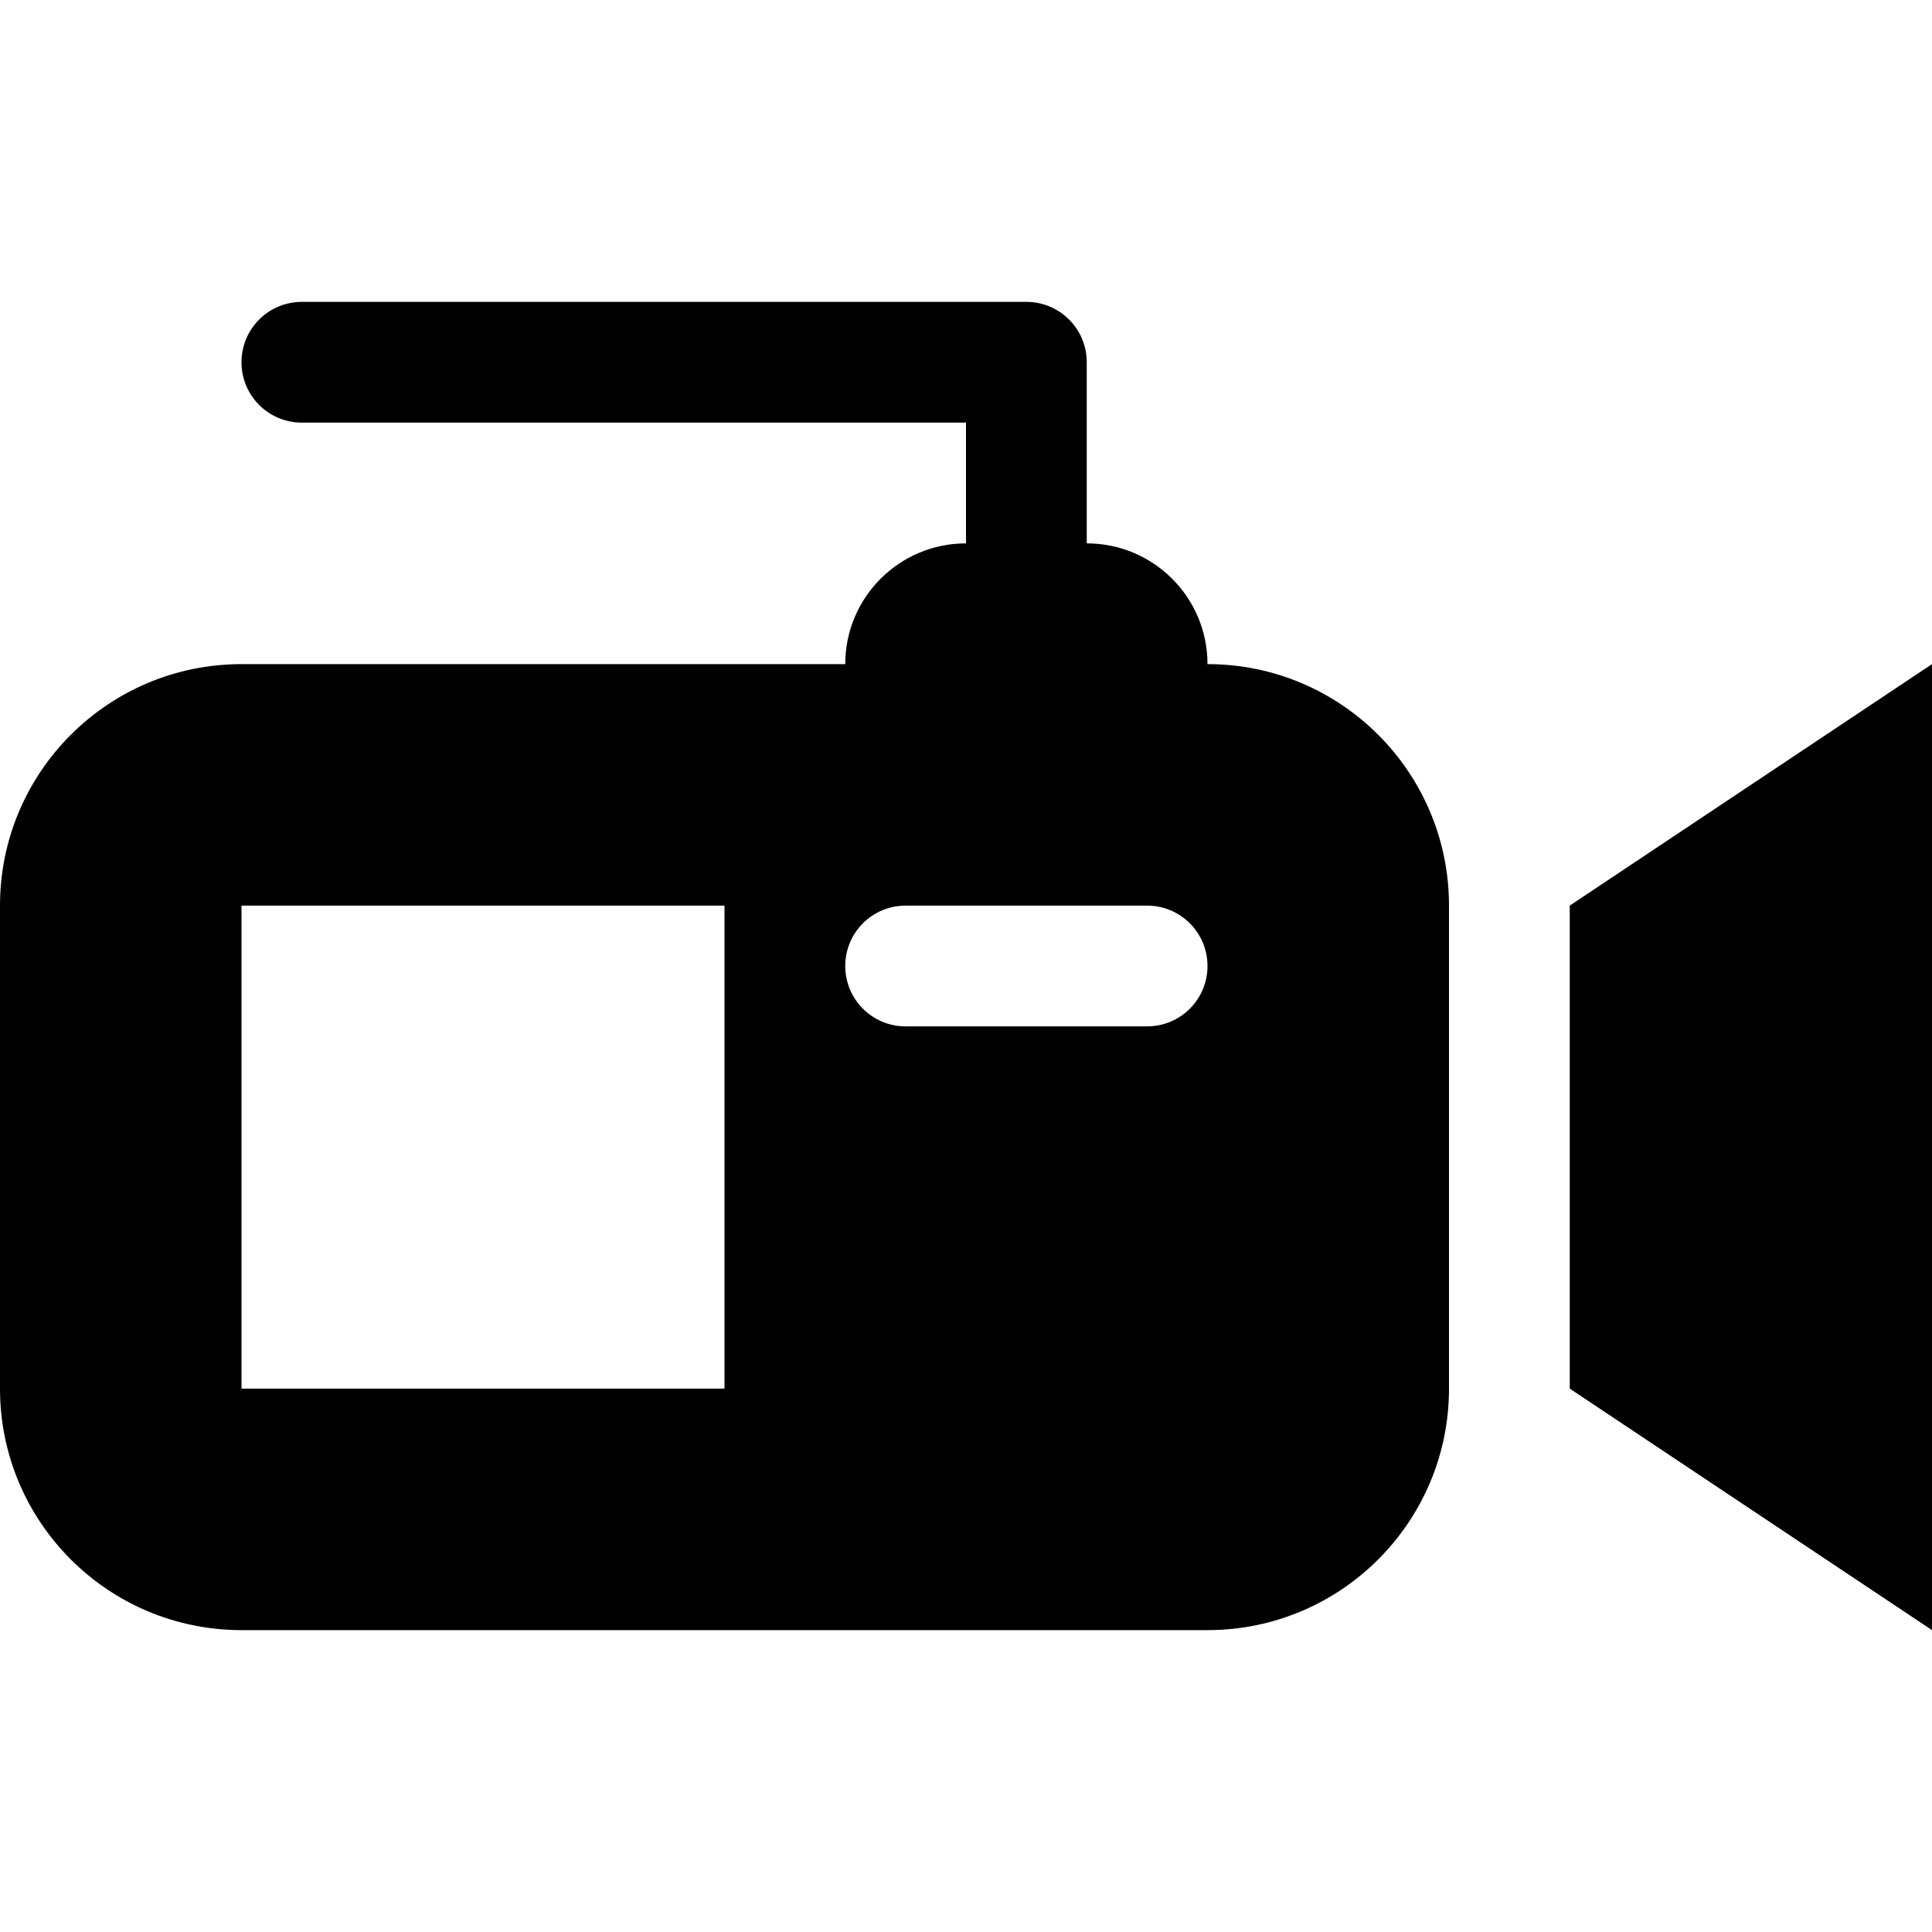
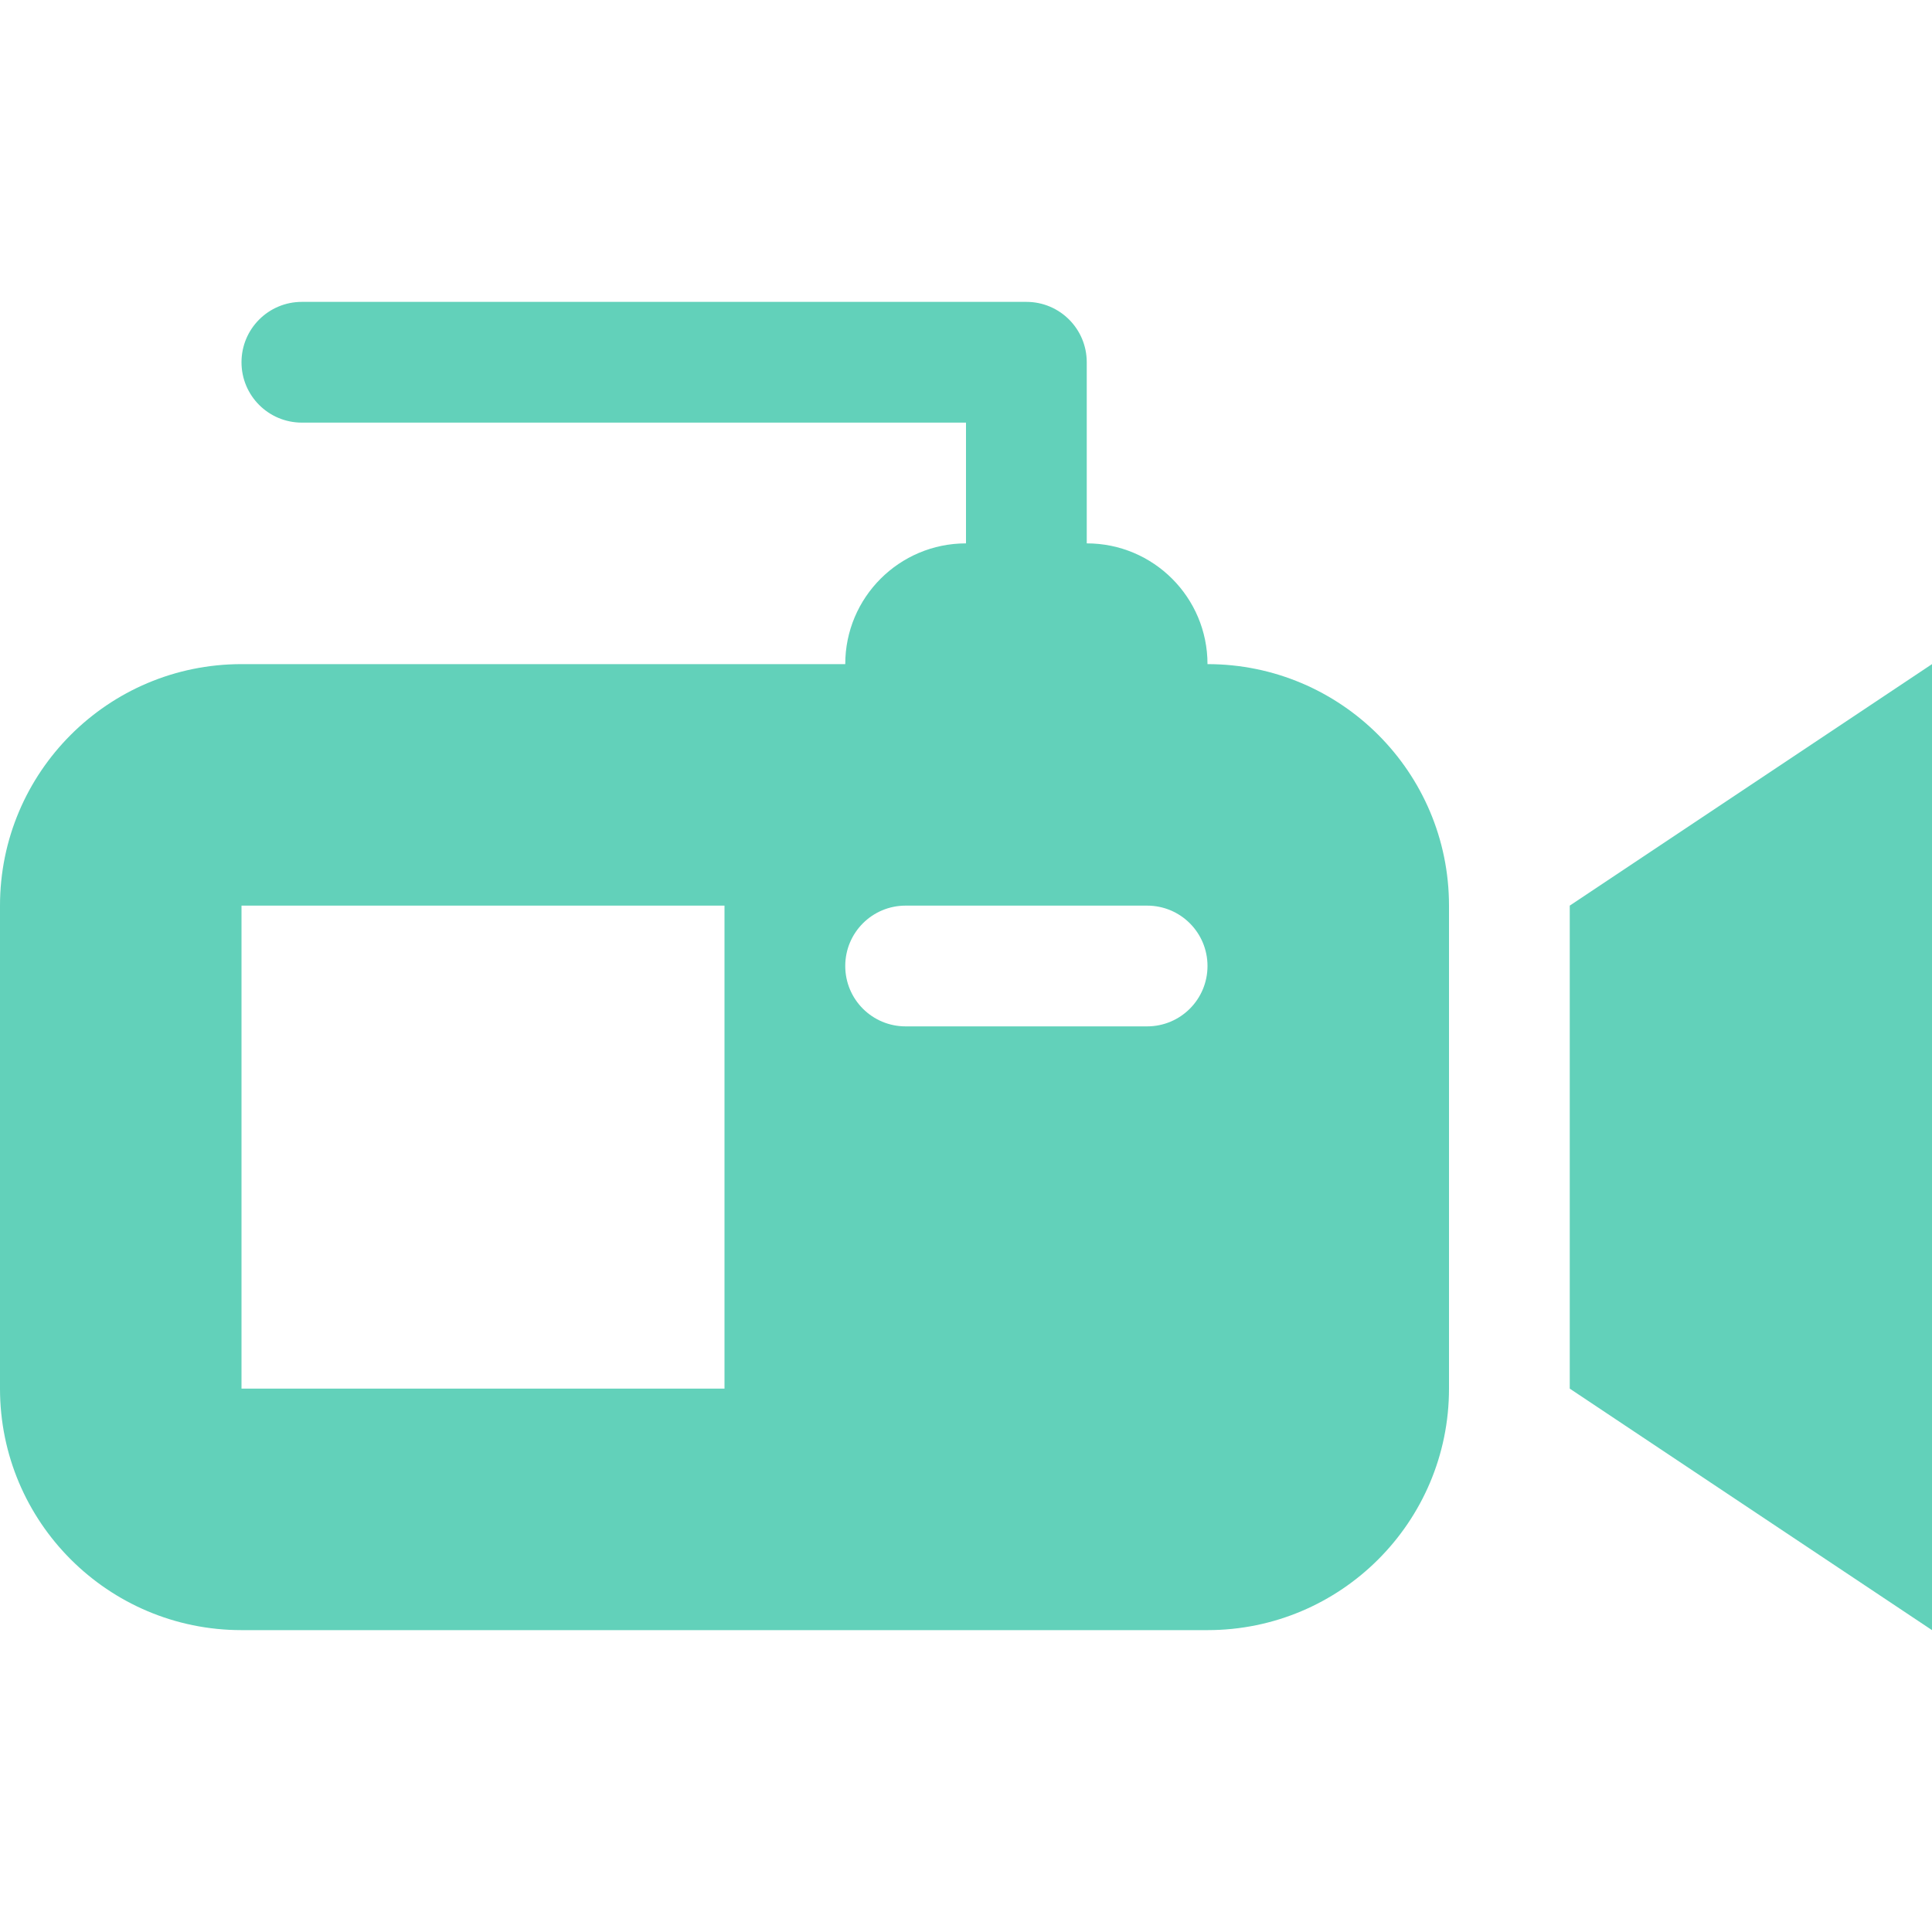
- <svg xmlns="http://www.w3.org/2000/svg" version="1.1" id="Layer_1" x="0px" y="0px" width="32px" height="32px" viewBox="0 0 32 32" enable-background="new 0 0 32 32" xml:space="preserve">
+ <svg xmlns="http://www.w3.org/2000/svg" fill="#62d1ba" version="1.1" id="Layer_1" x="0px" y="0px" width="32px" height="32px" viewBox="0 0 32 32" enable-background="new 0 0 32 32" xml:space="preserve">
  <g transform="translate(0 192)">
    <path d="M26-177l6-4v16l-6-4V-177z M24-177v8c0,2.209-1.791,4-4,4H4c-2.209,0-4-1.791-4-4v-8c0-2.209,1.791-4,4-4h10 c0-1.105,0.895-2,2-2v-2H5c-0.553,0-1-0.447-1-1s0.447-1,1-1h12c0.553,0,1,0.447,1,1v3c1.105,0,2,0.895,2,2 C22.209-181,24-179.209,24-177z M12-177H4v8h8V-177z M20-176c0-0.553-0.447-1-1-1h-4c-0.553,0-1,0.447-1,1s0.447,1,1,1h4 C19.553-175,20-175.447,20-176z" />
  </g>
</svg>
